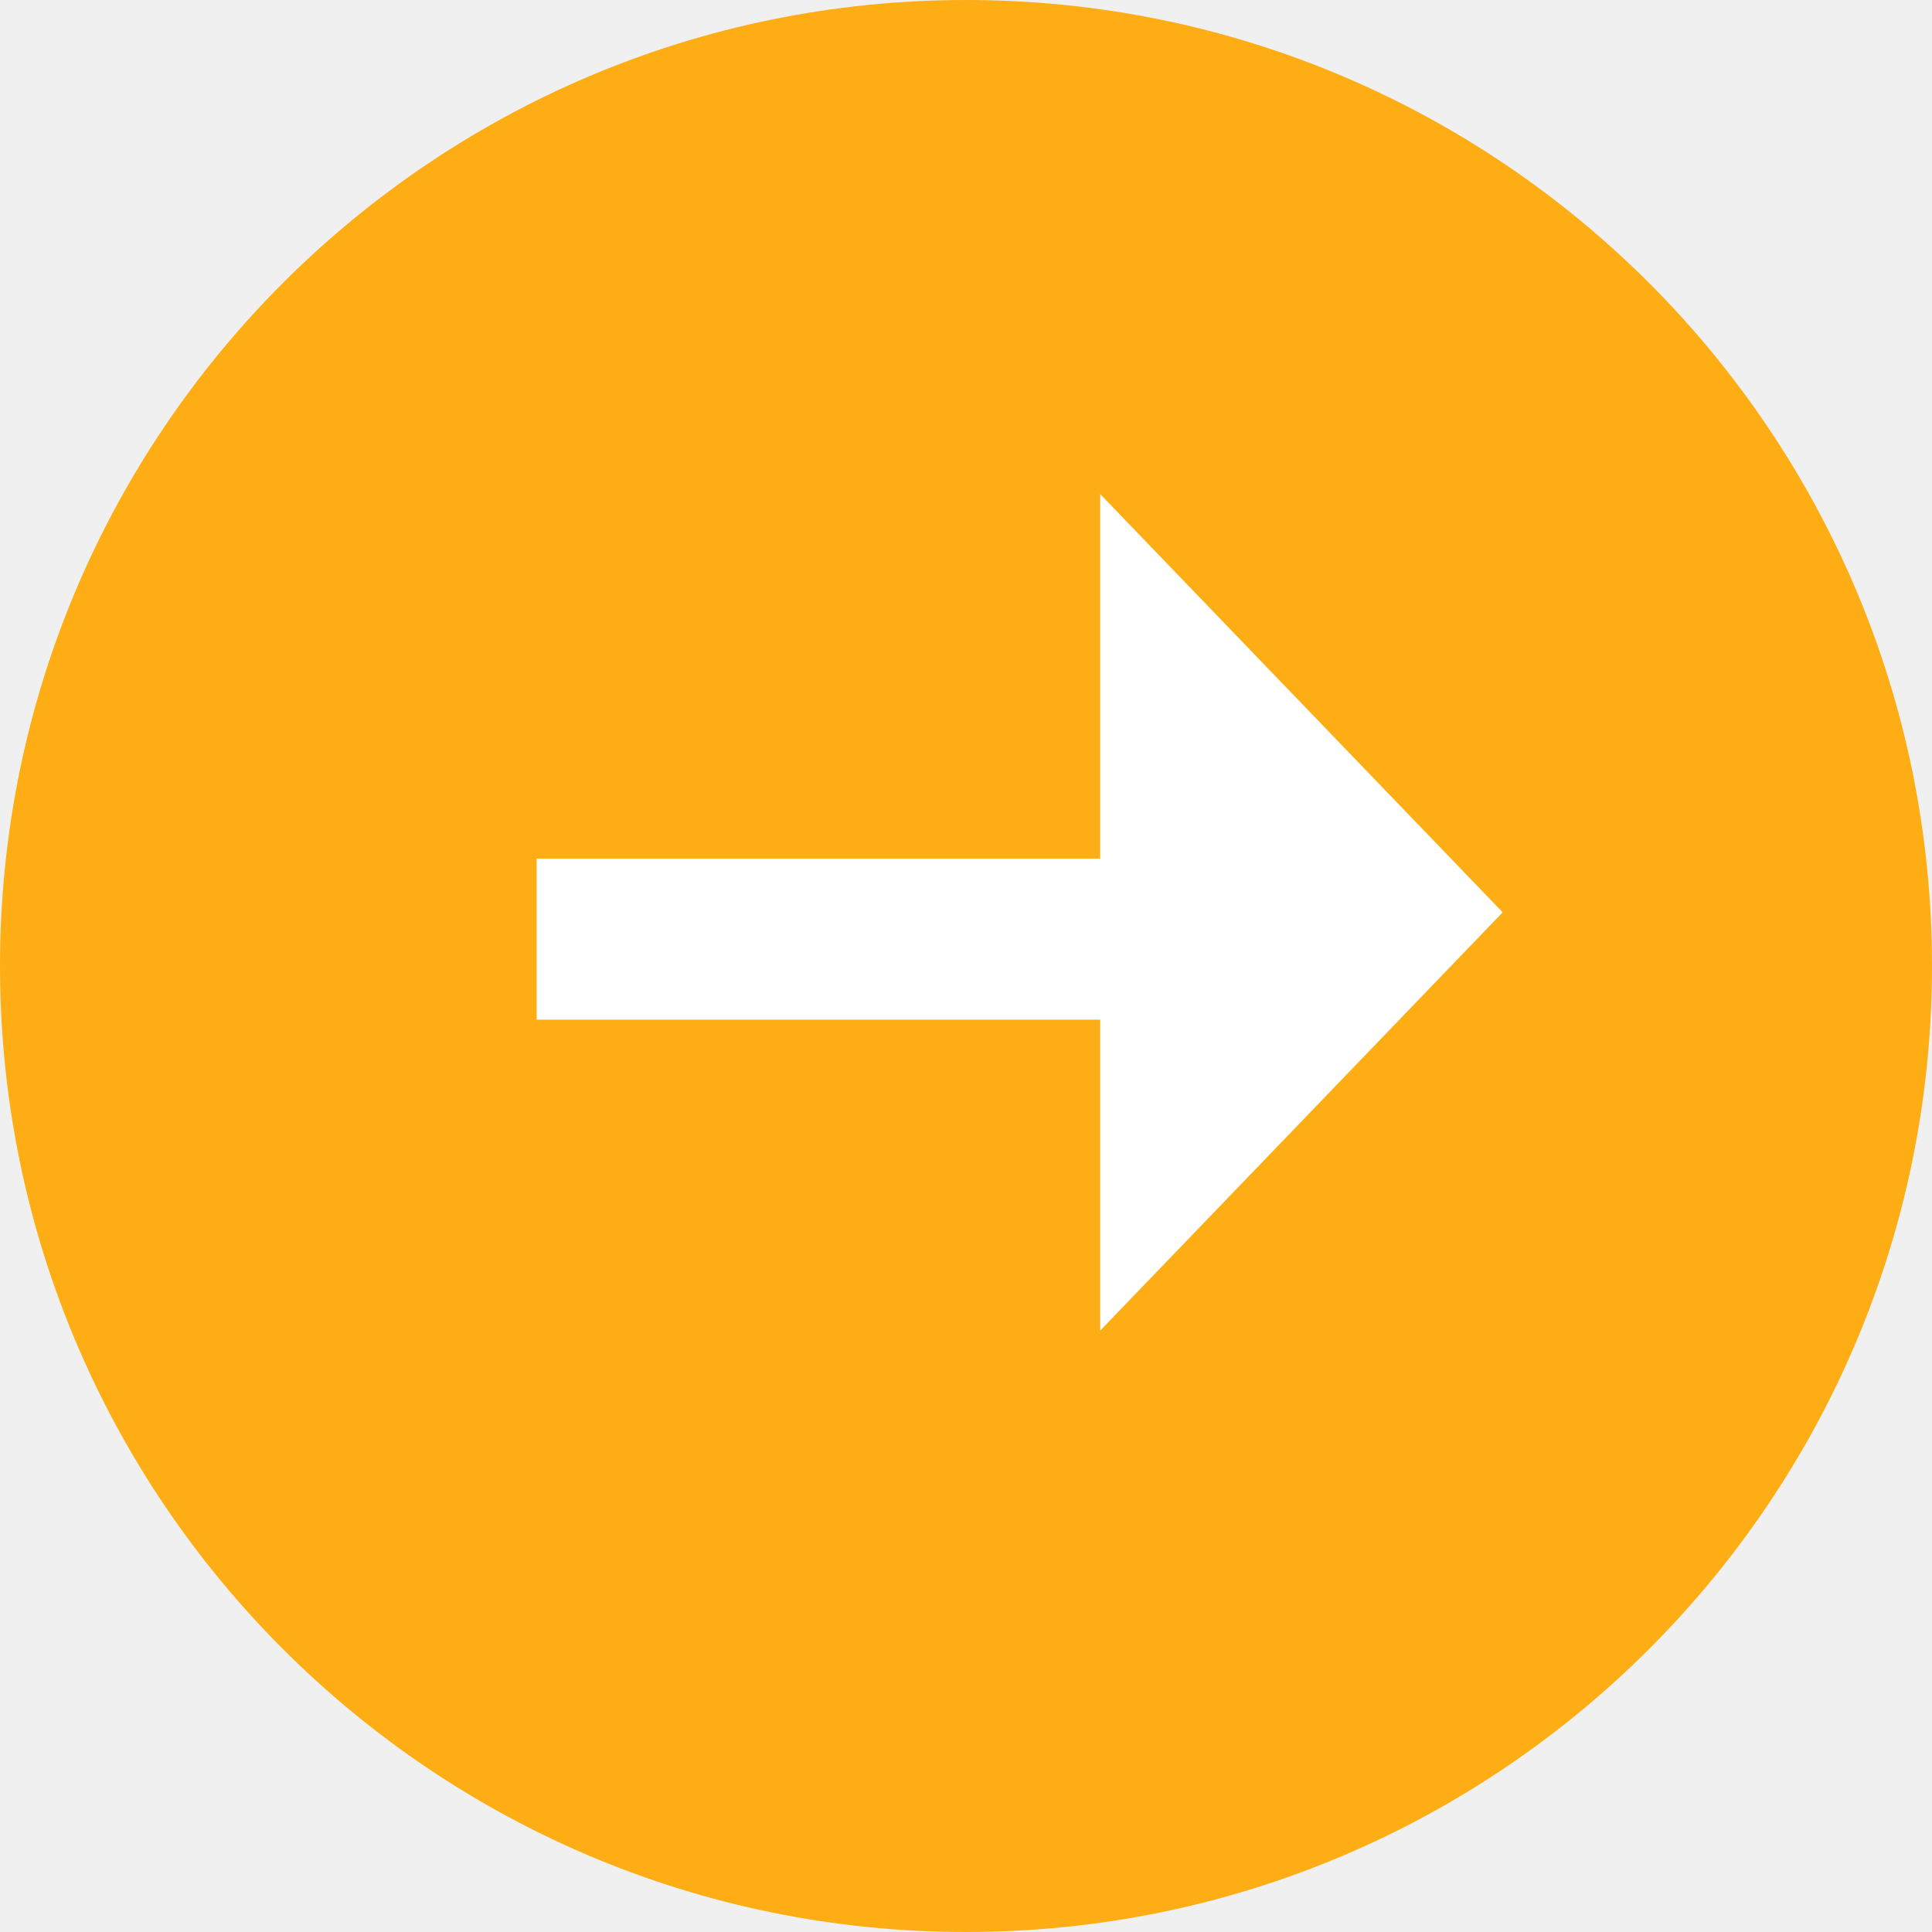
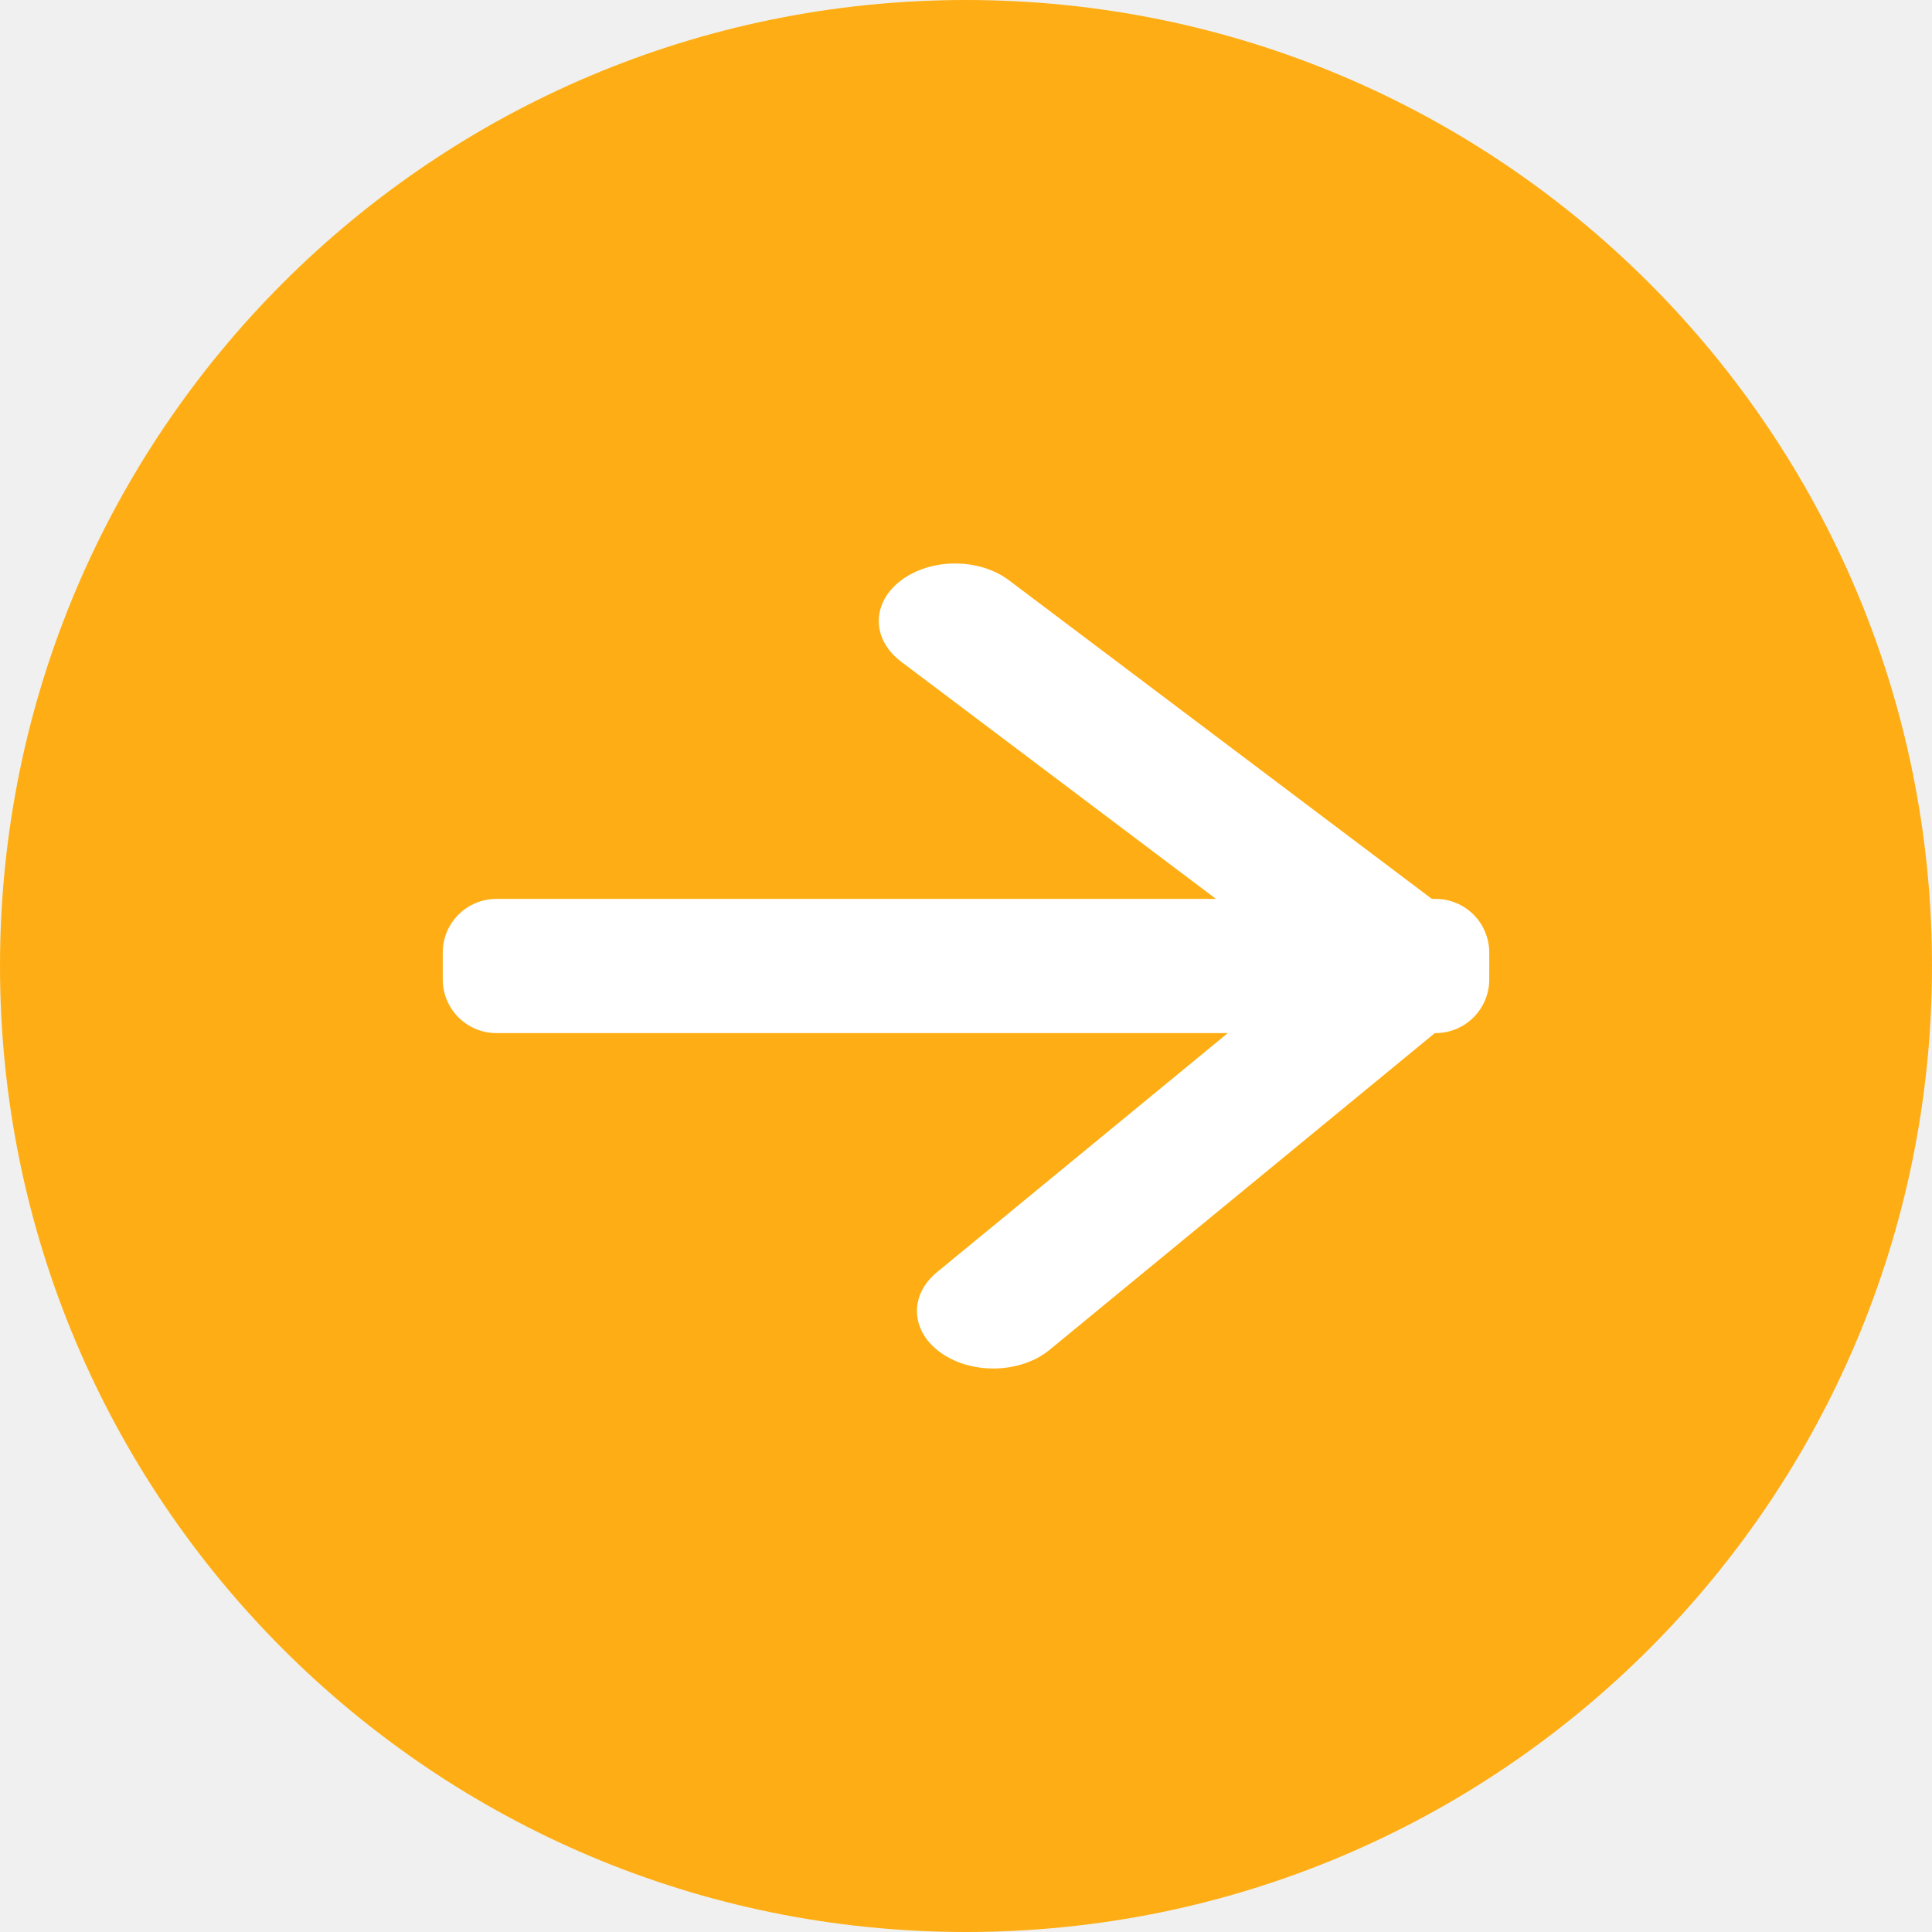
<svg xmlns="http://www.w3.org/2000/svg" width="36" height="36" viewBox="0 0 36 36" fill="none">
  <circle cx="18" cy="18" r="18" fill="#FEAE14" />
-   <line x1="10" y1="17.5" x2="24" y2="17.5" stroke="white" stroke-width="3" />
-   <path d="M28 17L20.5 24.794V9.206L28 17Z" fill="white" />
+   <rect x="27.75" y="16.75" width="2.5" height="19.5" rx="1" transform="rotate(90 27.75 16.75)" fill="white" />
+   <path d="M16.791 12.329C16.236 11.911 16.236 11.232 16.791 10.814C17.347 10.395 18.247 10.395 18.802 10.814L27.334 17.242C27.872 17.648 27.891 18.301 27.376 18.724L19.556 25.153C19.025 25.589 18.126 25.618 17.547 25.218C16.968 24.819 16.929 24.141 17.46 23.705L24.36 18.032L16.791 12.329Z" fill="white" />
</svg>
